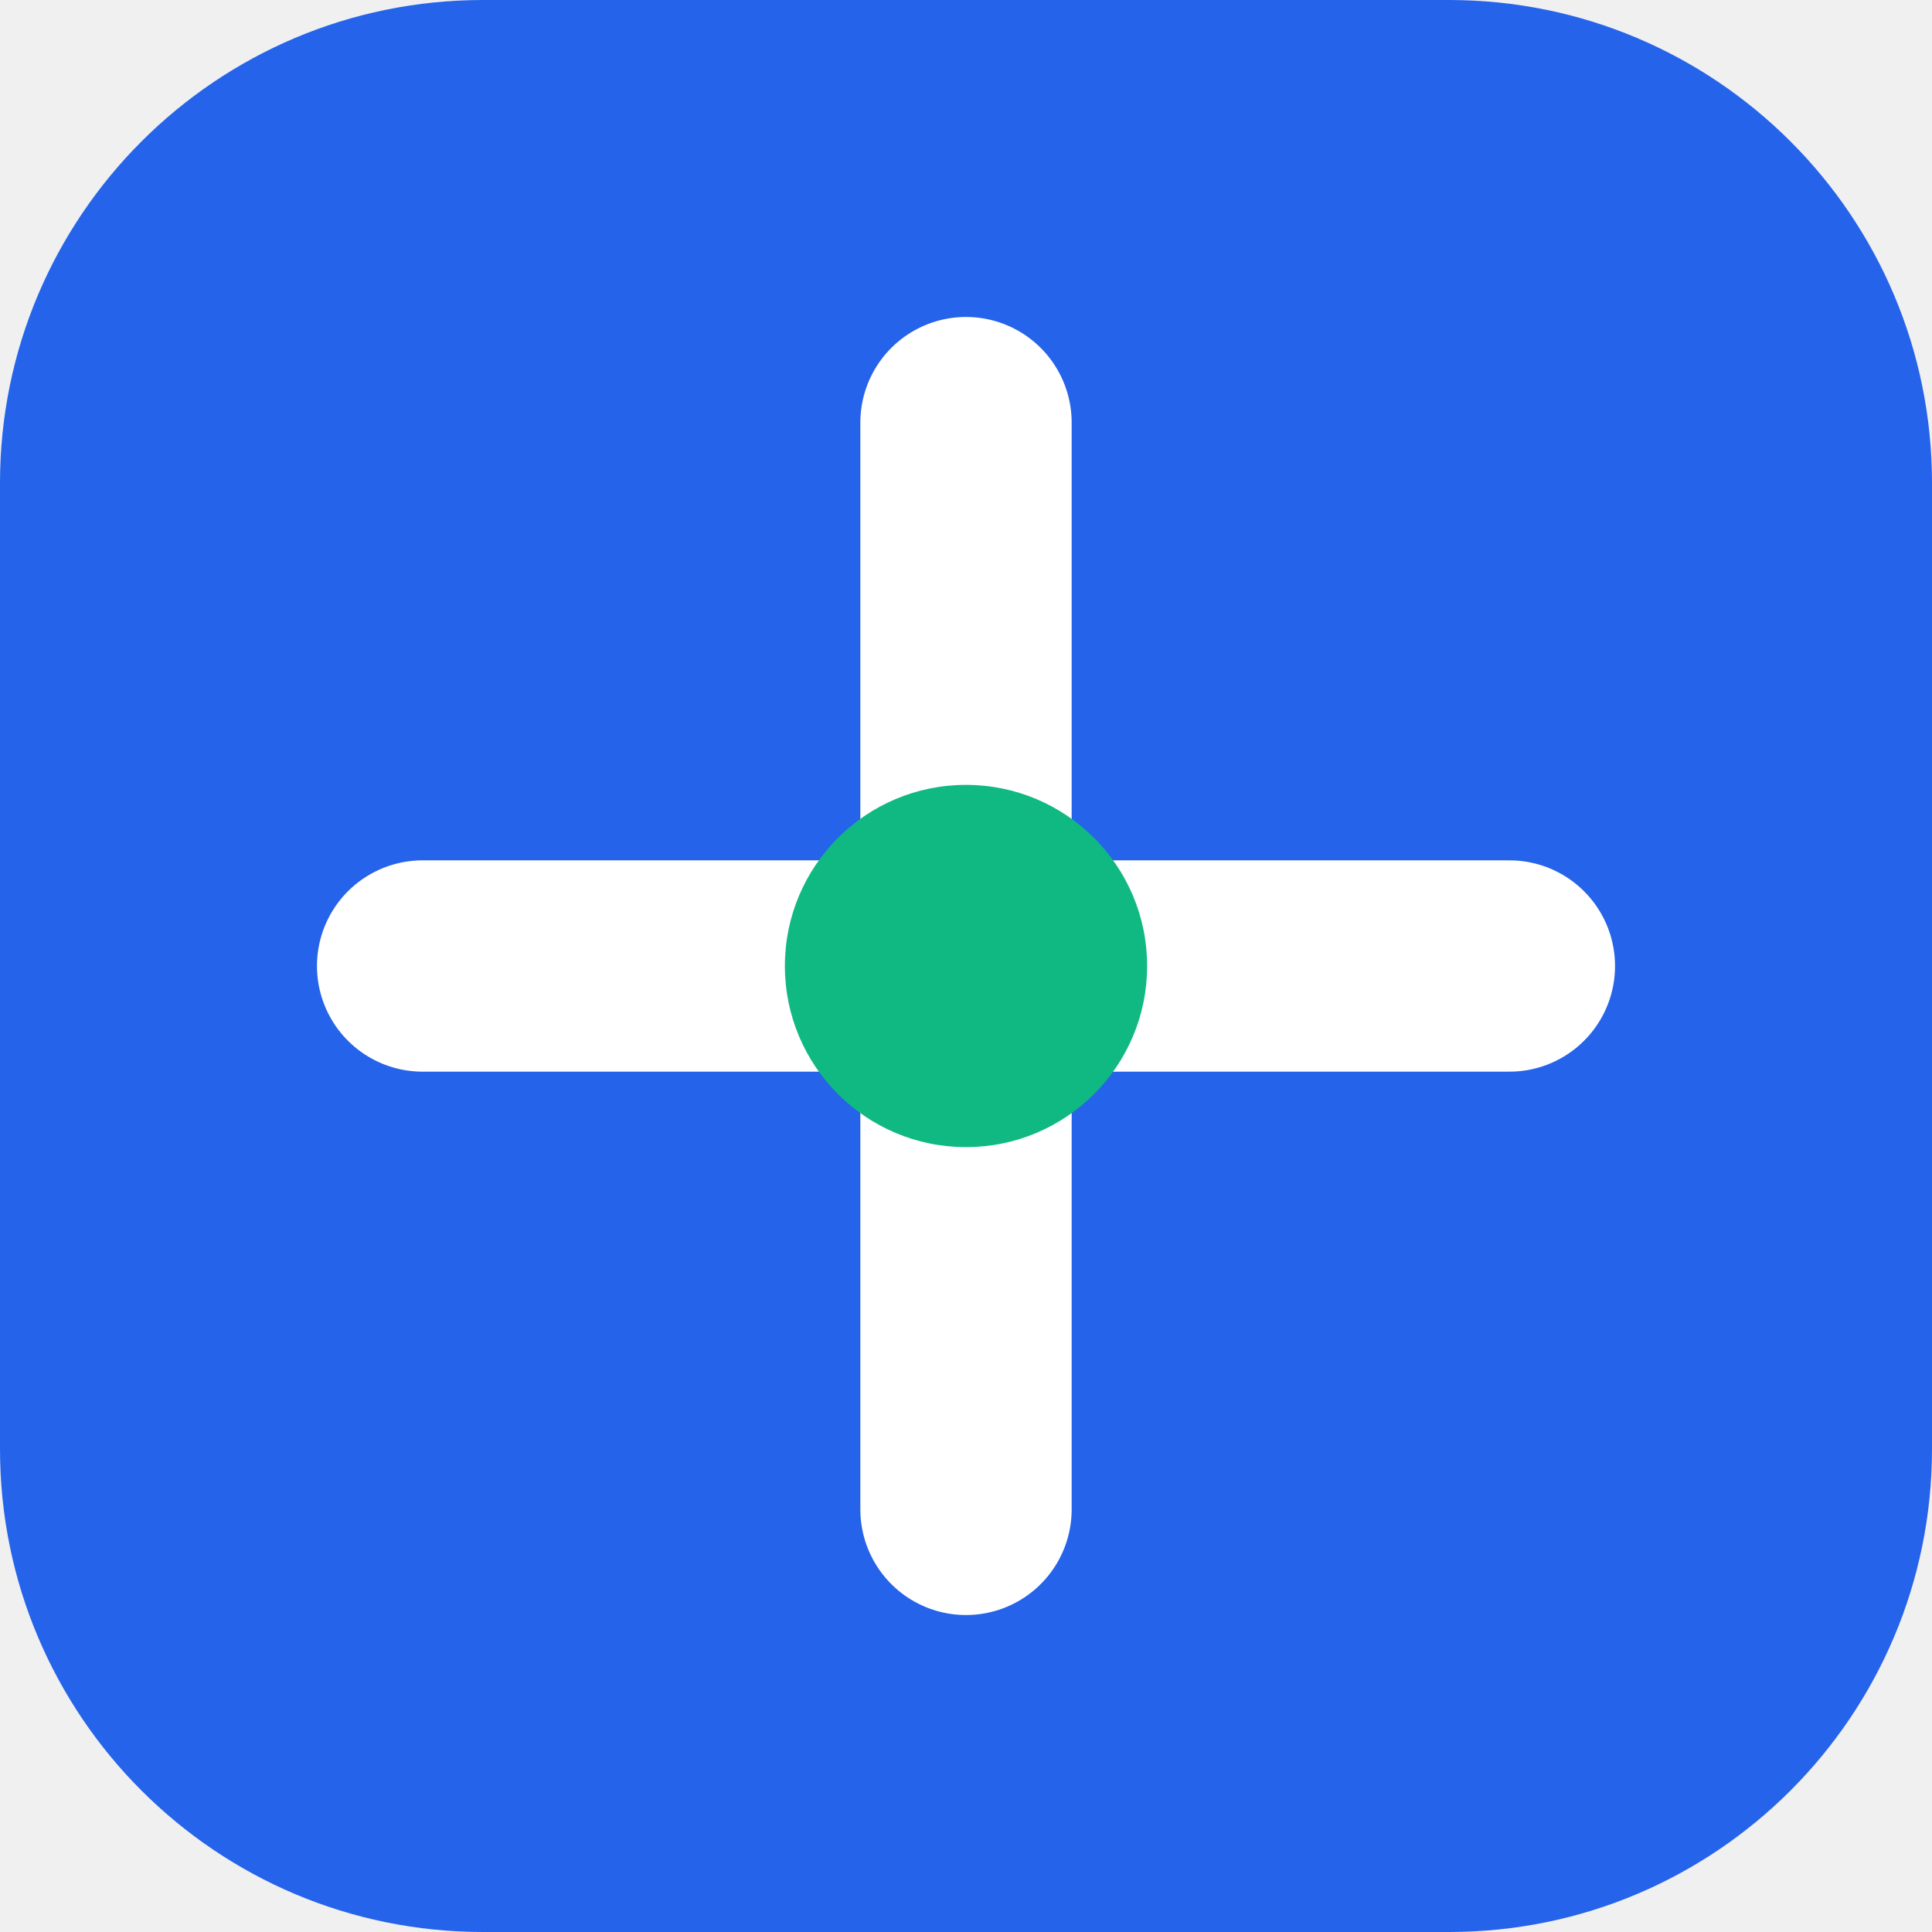
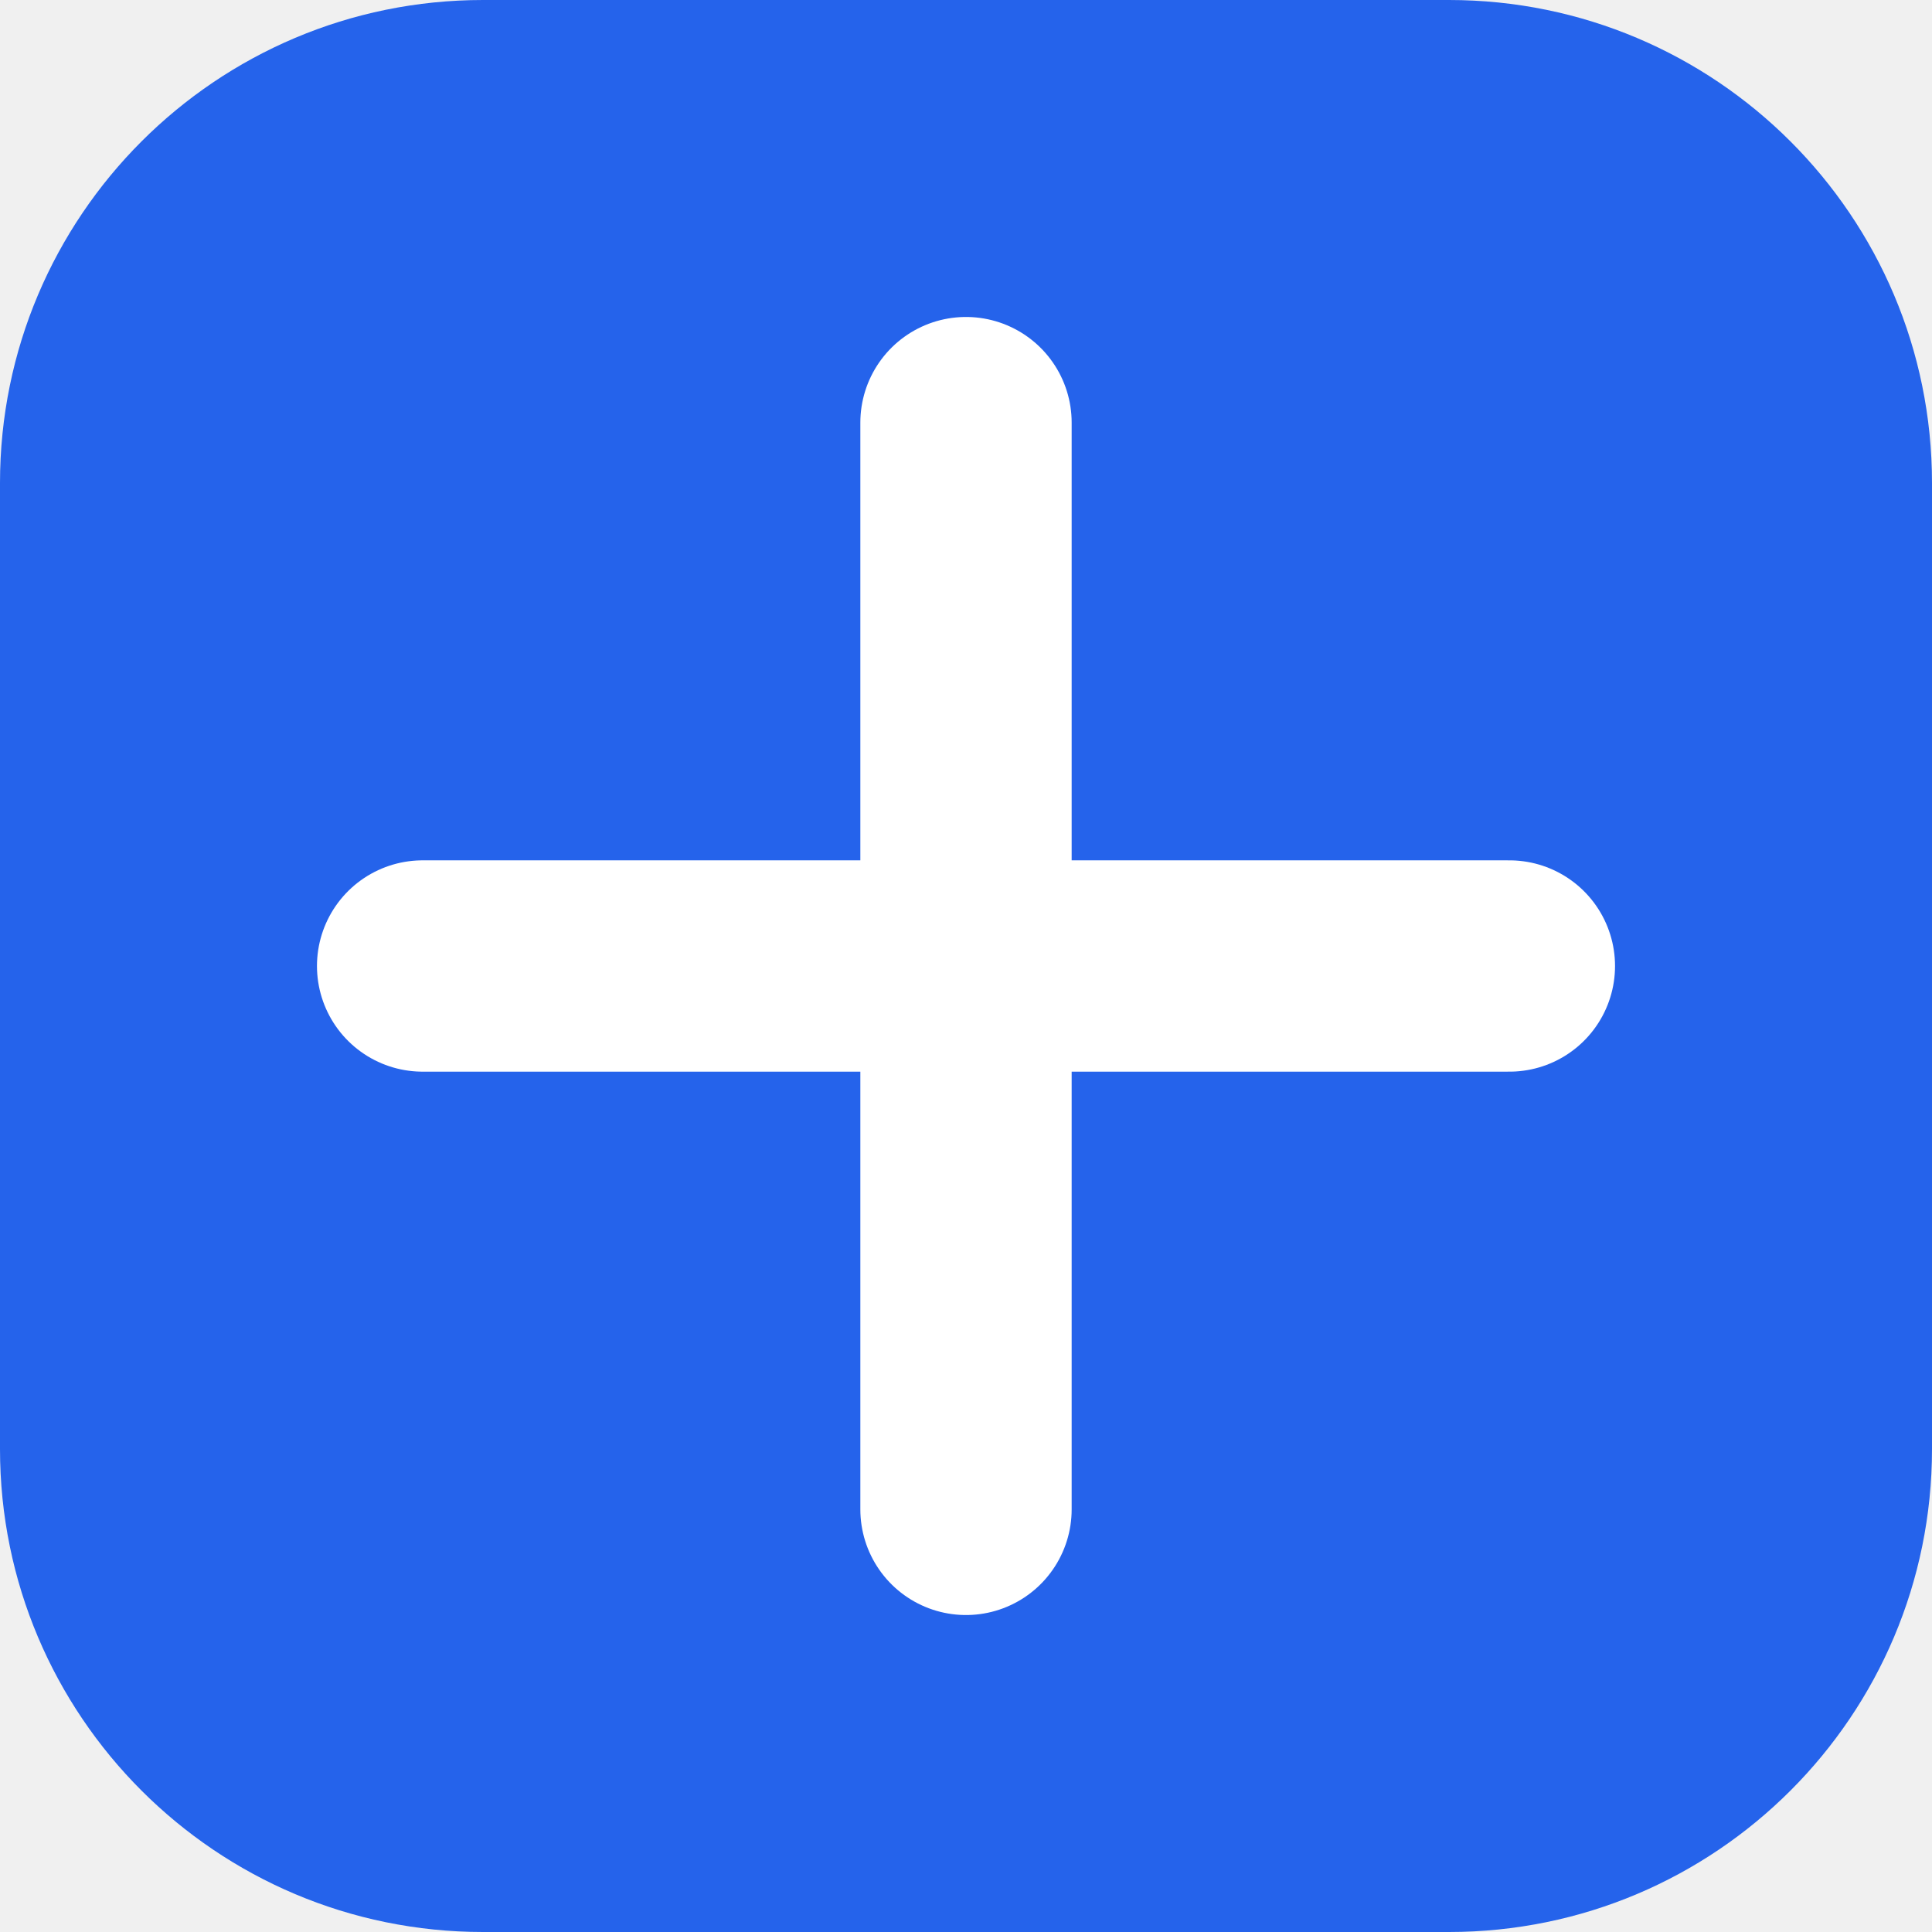
<svg xmlns="http://www.w3.org/2000/svg" viewBox="0 0 32 32" width="32" height="32">
  <rect width="32" height="32" rx="8" fill="#2563EB" />
  <path d="M16 7v18M7 16h18" stroke="#fff" stroke-width="3.5" stroke-linecap="round" />
-   <circle cx="16" cy="16" r="3" fill="#10B981" />
</svg>
